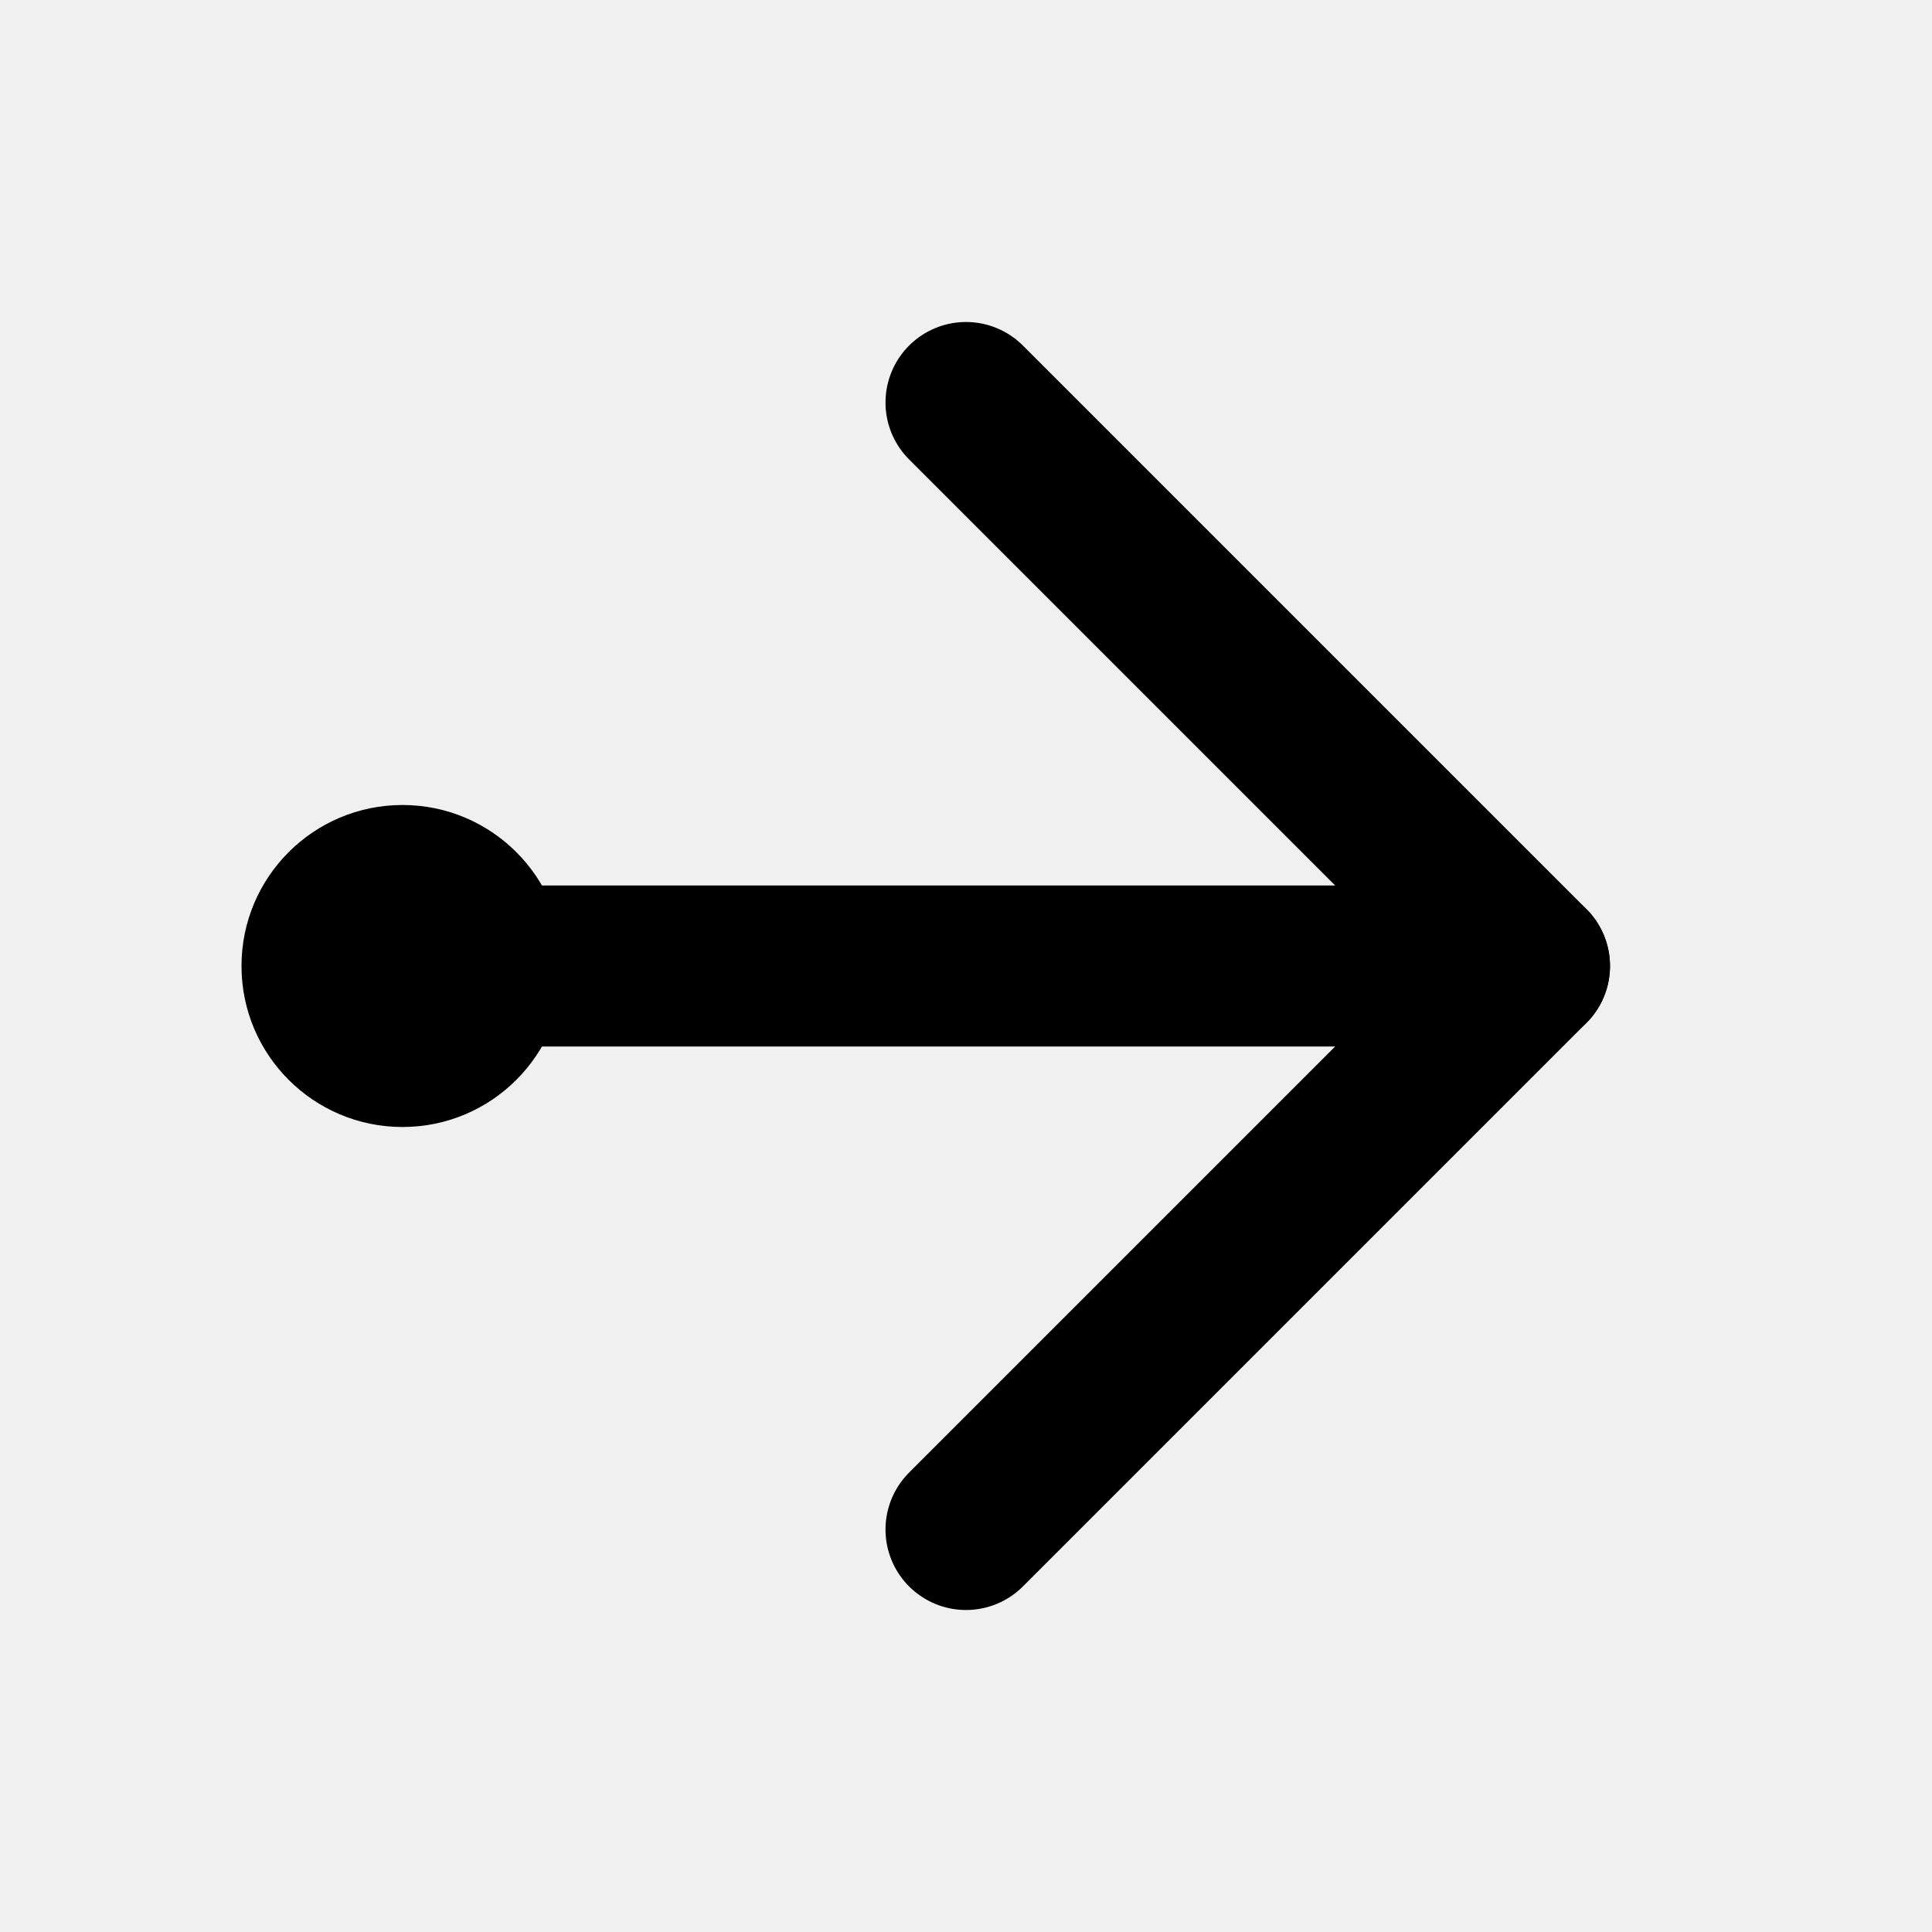
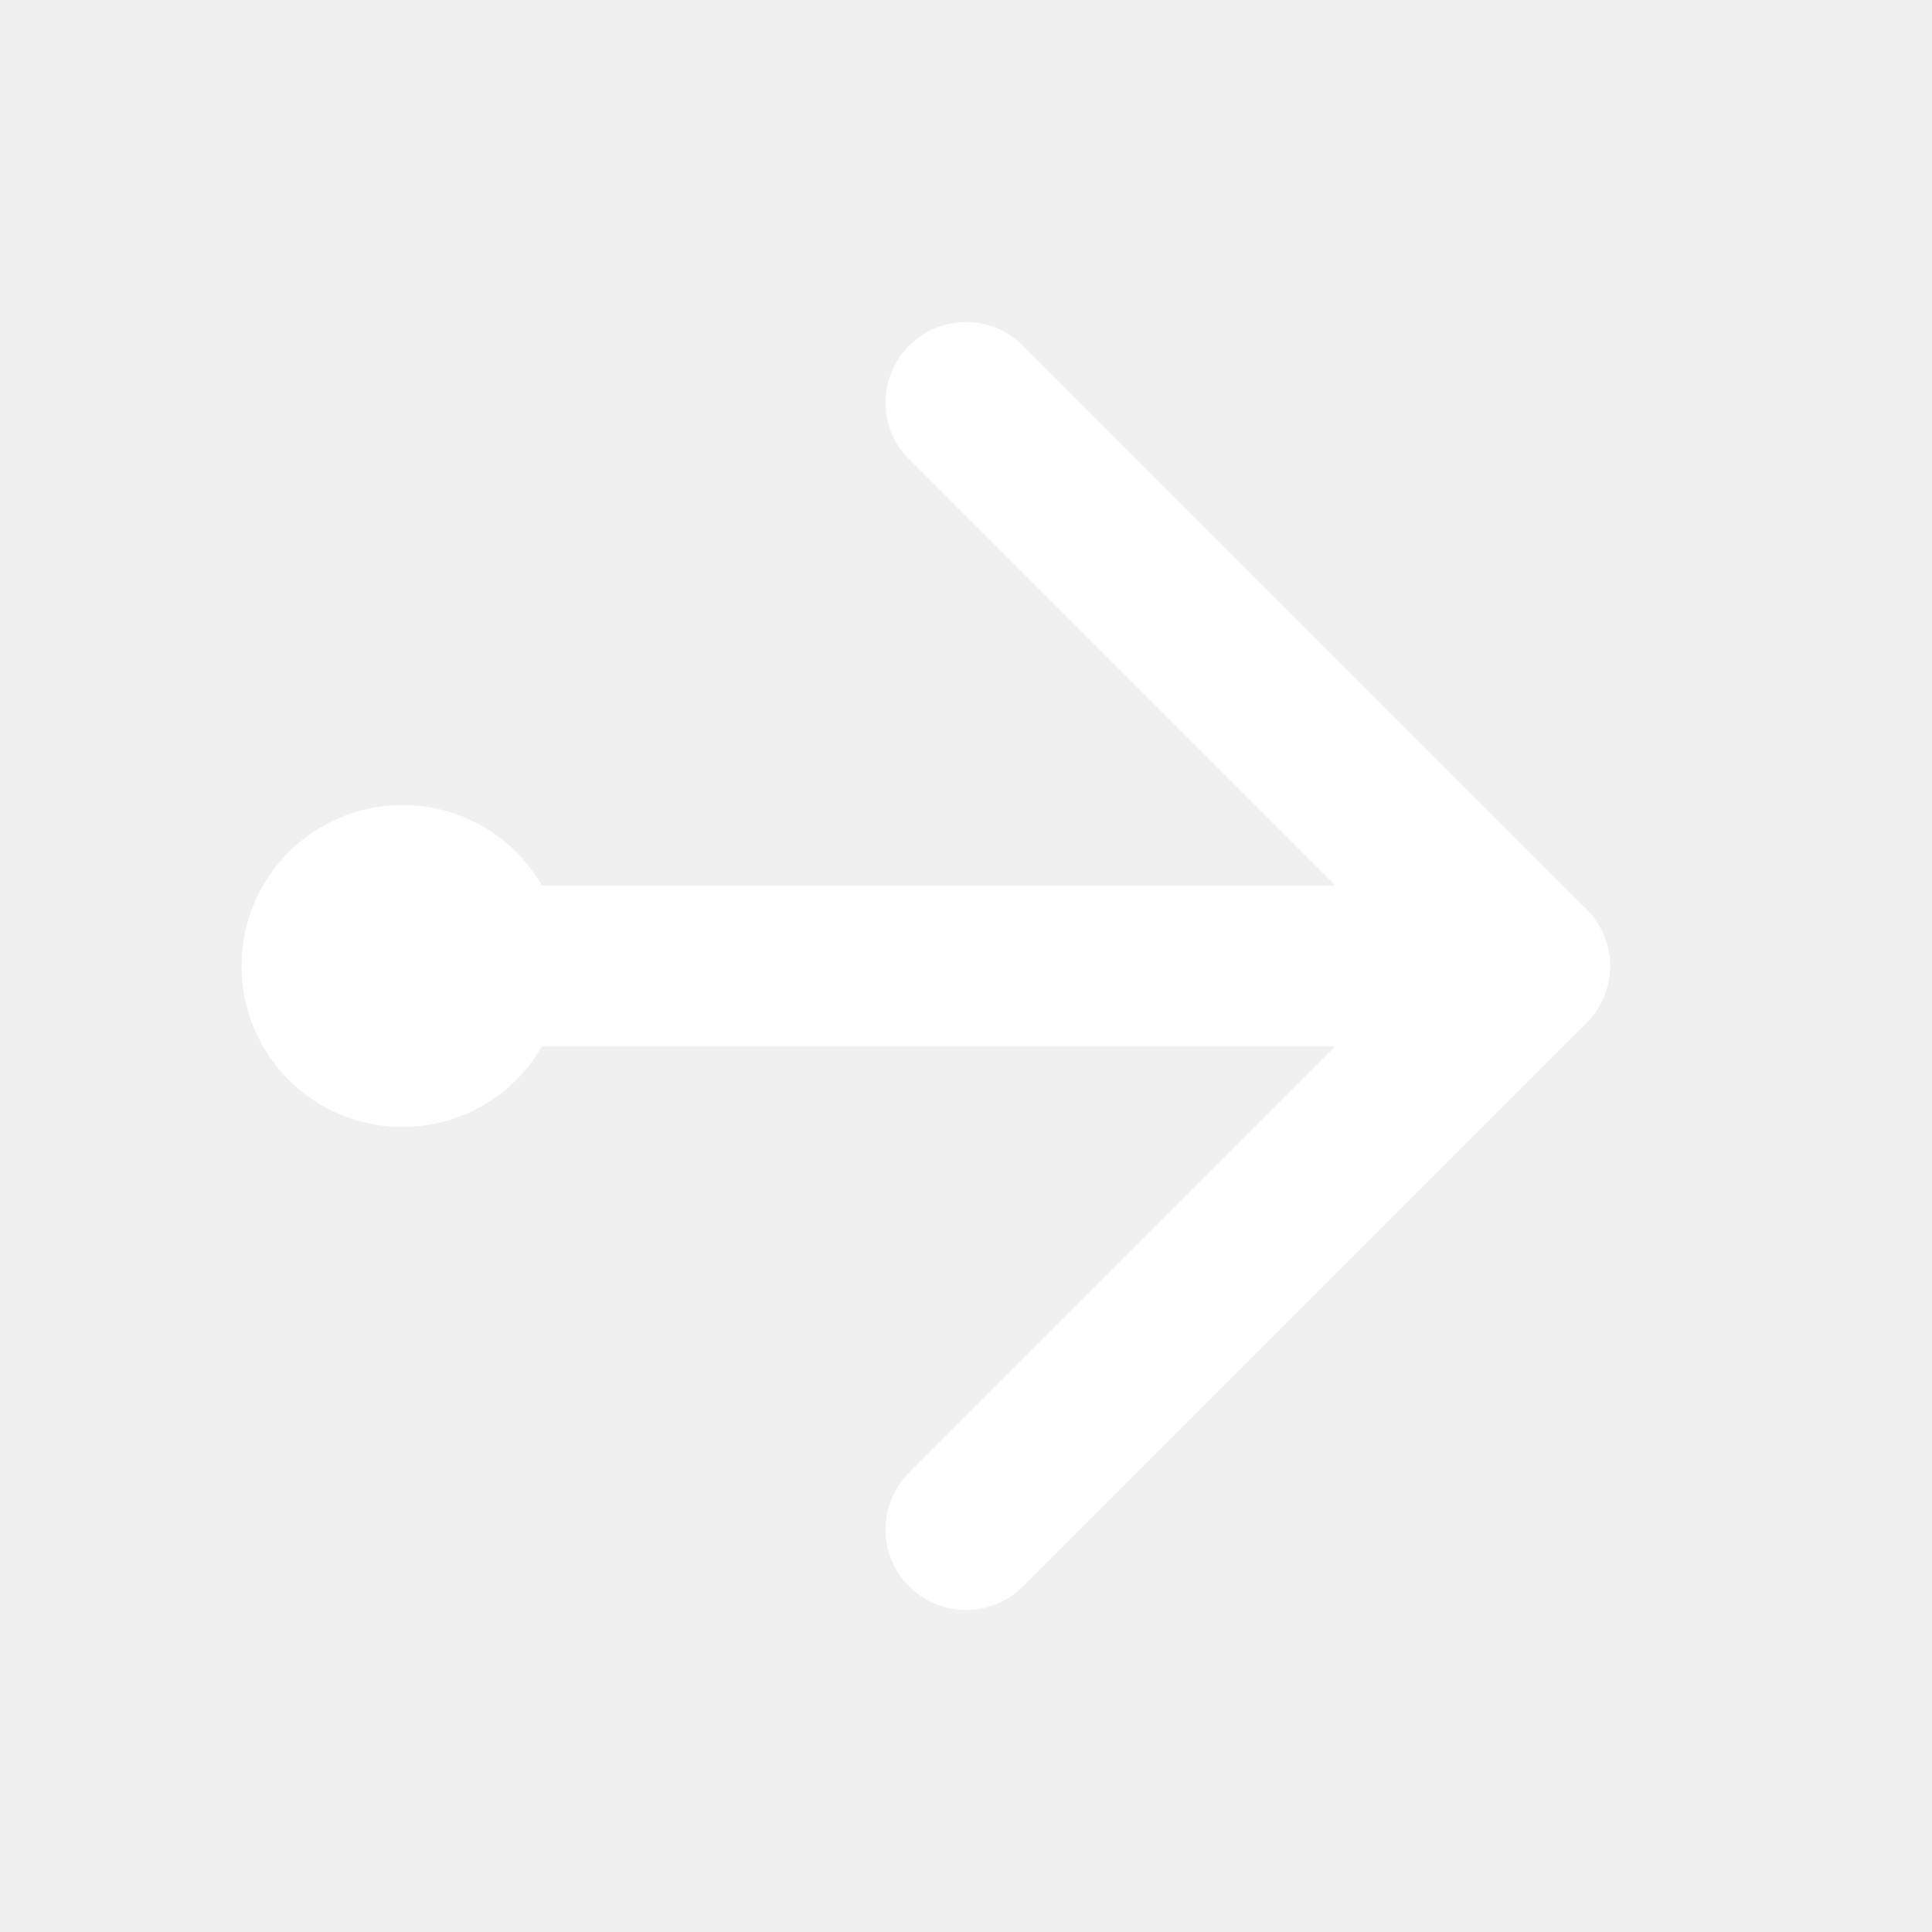
- <svg xmlns="http://www.w3.org/2000/svg" viewBox="0 0 24 24" fill="none" stroke="currentColor" stroke-width="2" stroke-linecap="round" stroke-linejoin="round">
+ <svg xmlns="http://www.w3.org/2000/svg" viewBox="0 0 24 24" fill="none" stroke="#ffffff" stroke-width="2" stroke-linecap="round" stroke-linejoin="round">
  <path d="M5 12h14" />
  <path d="M12 5l7 7-7 7" />
-   <circle cx="5" cy="12" r="2" fill="currentColor" stroke="none" />
+   <circle cx="5" cy="12" r="2" fill="#ffffff" stroke="none" />
</svg>
